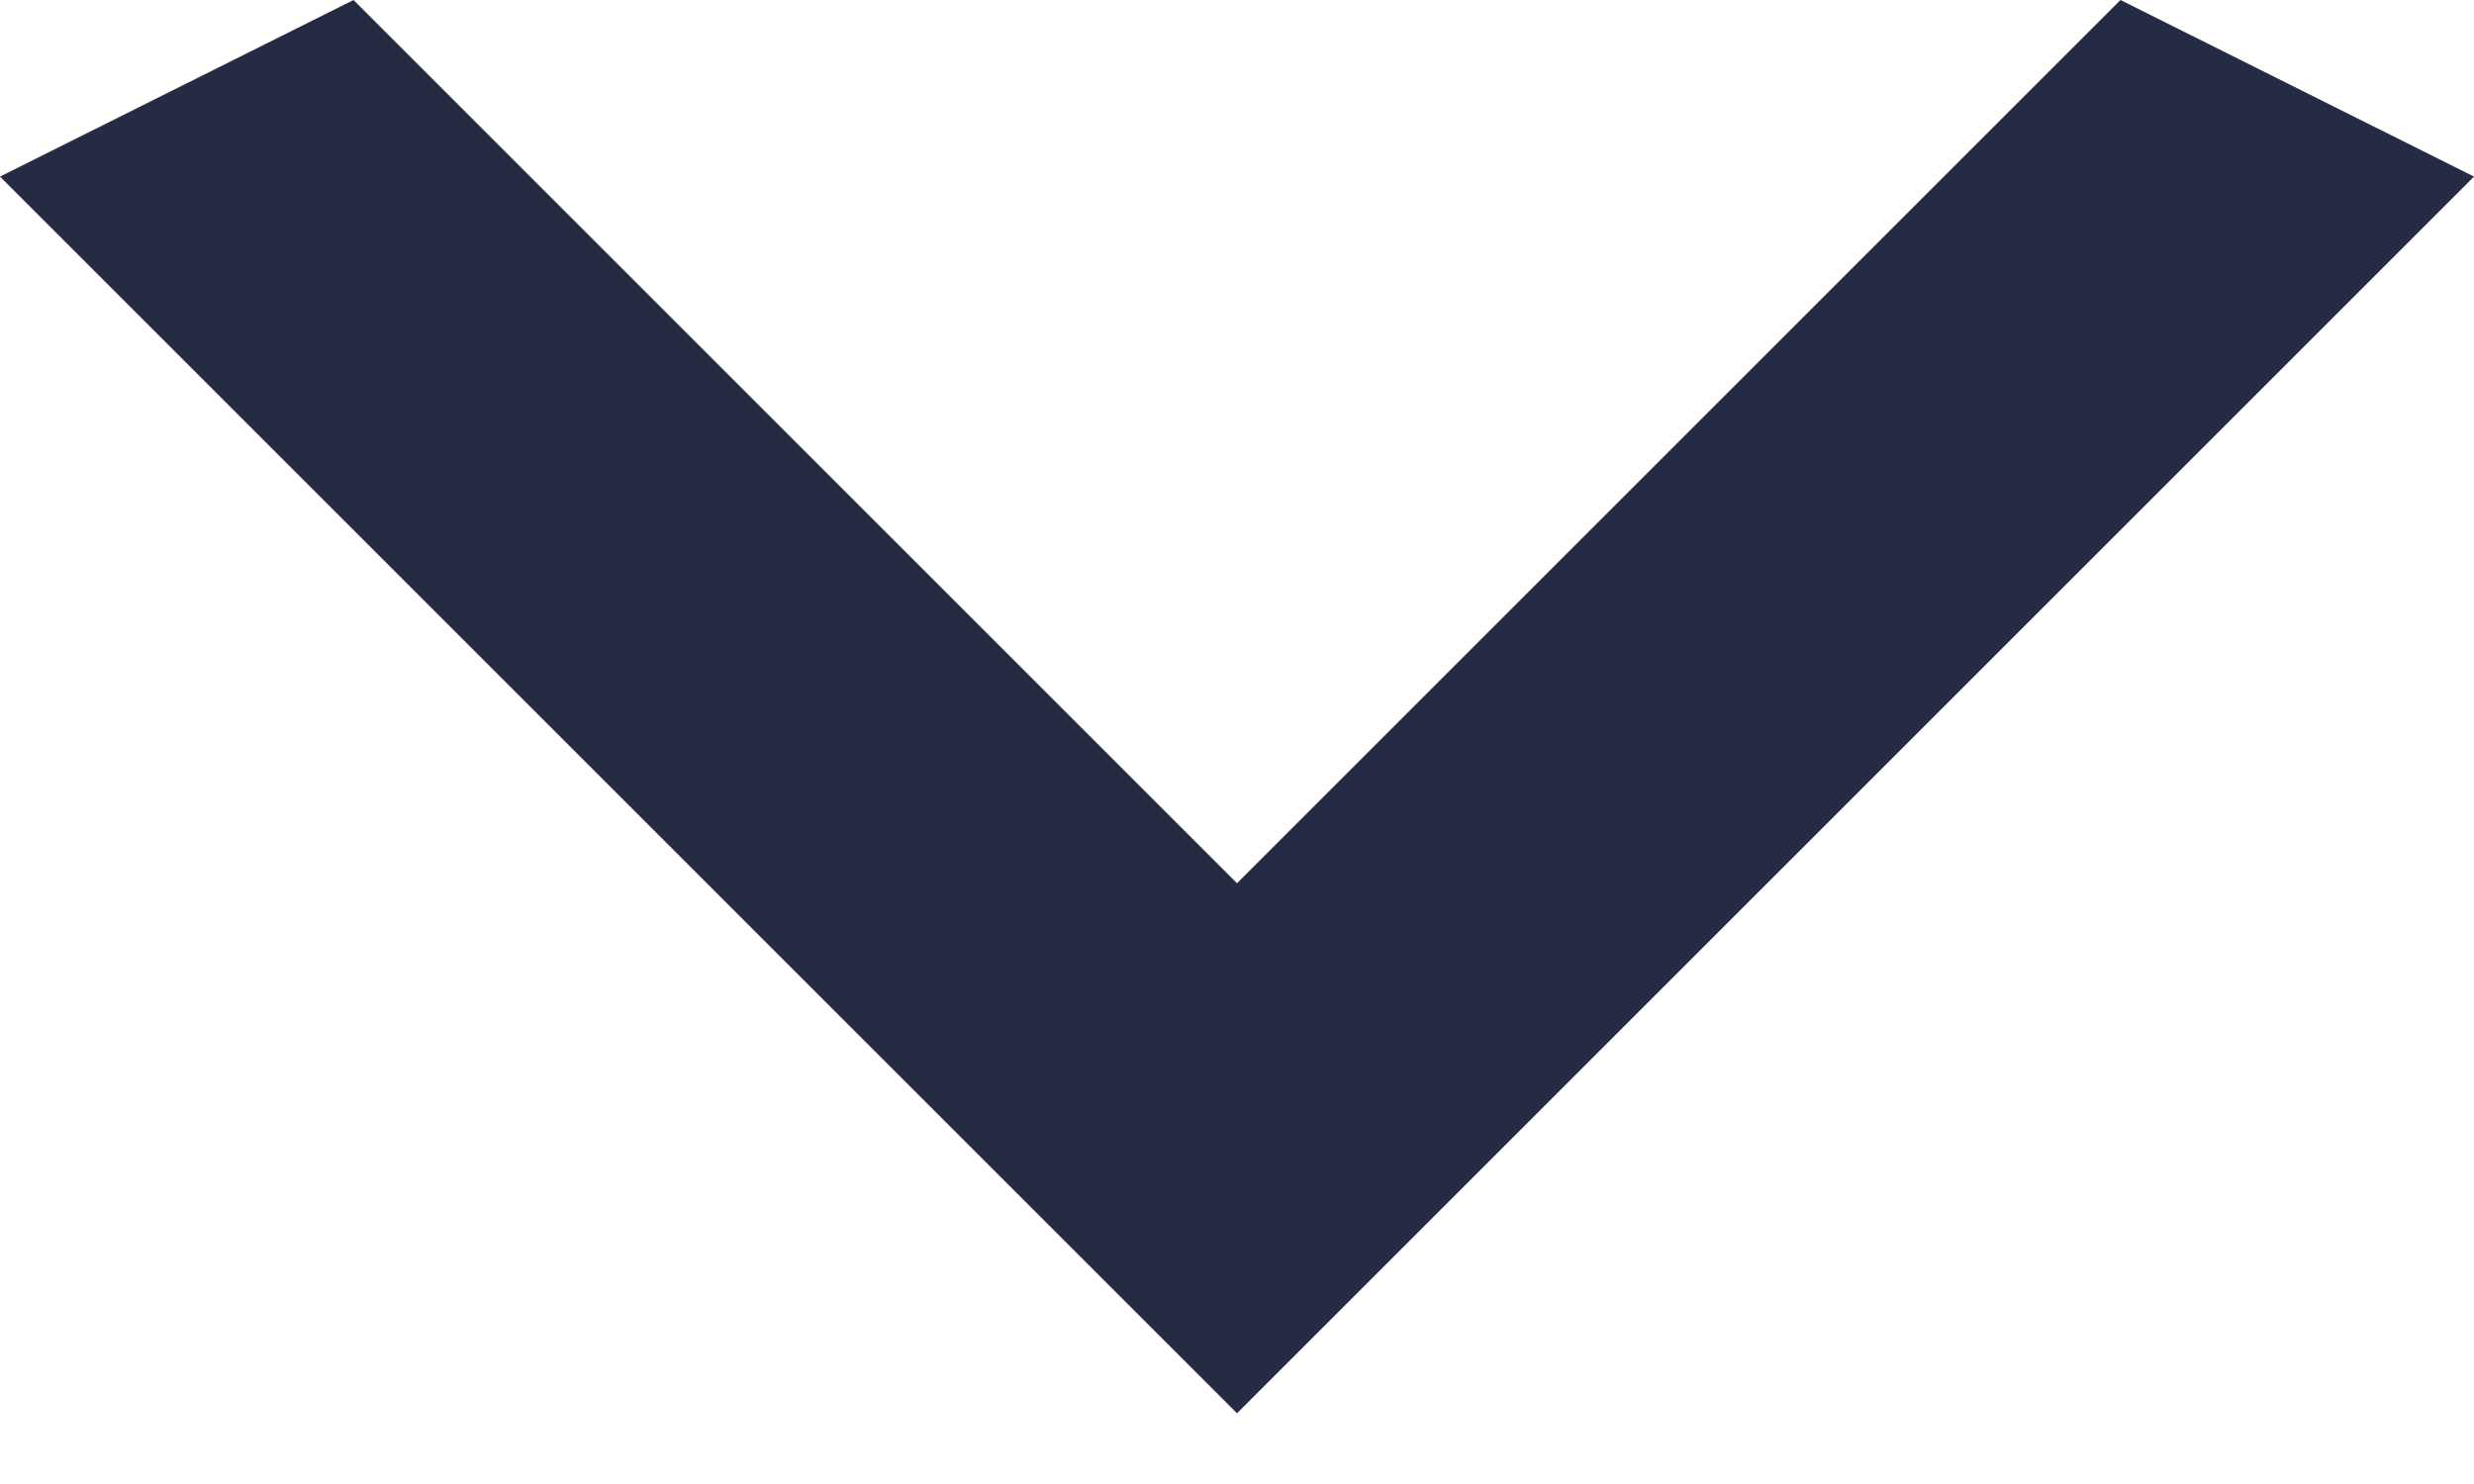
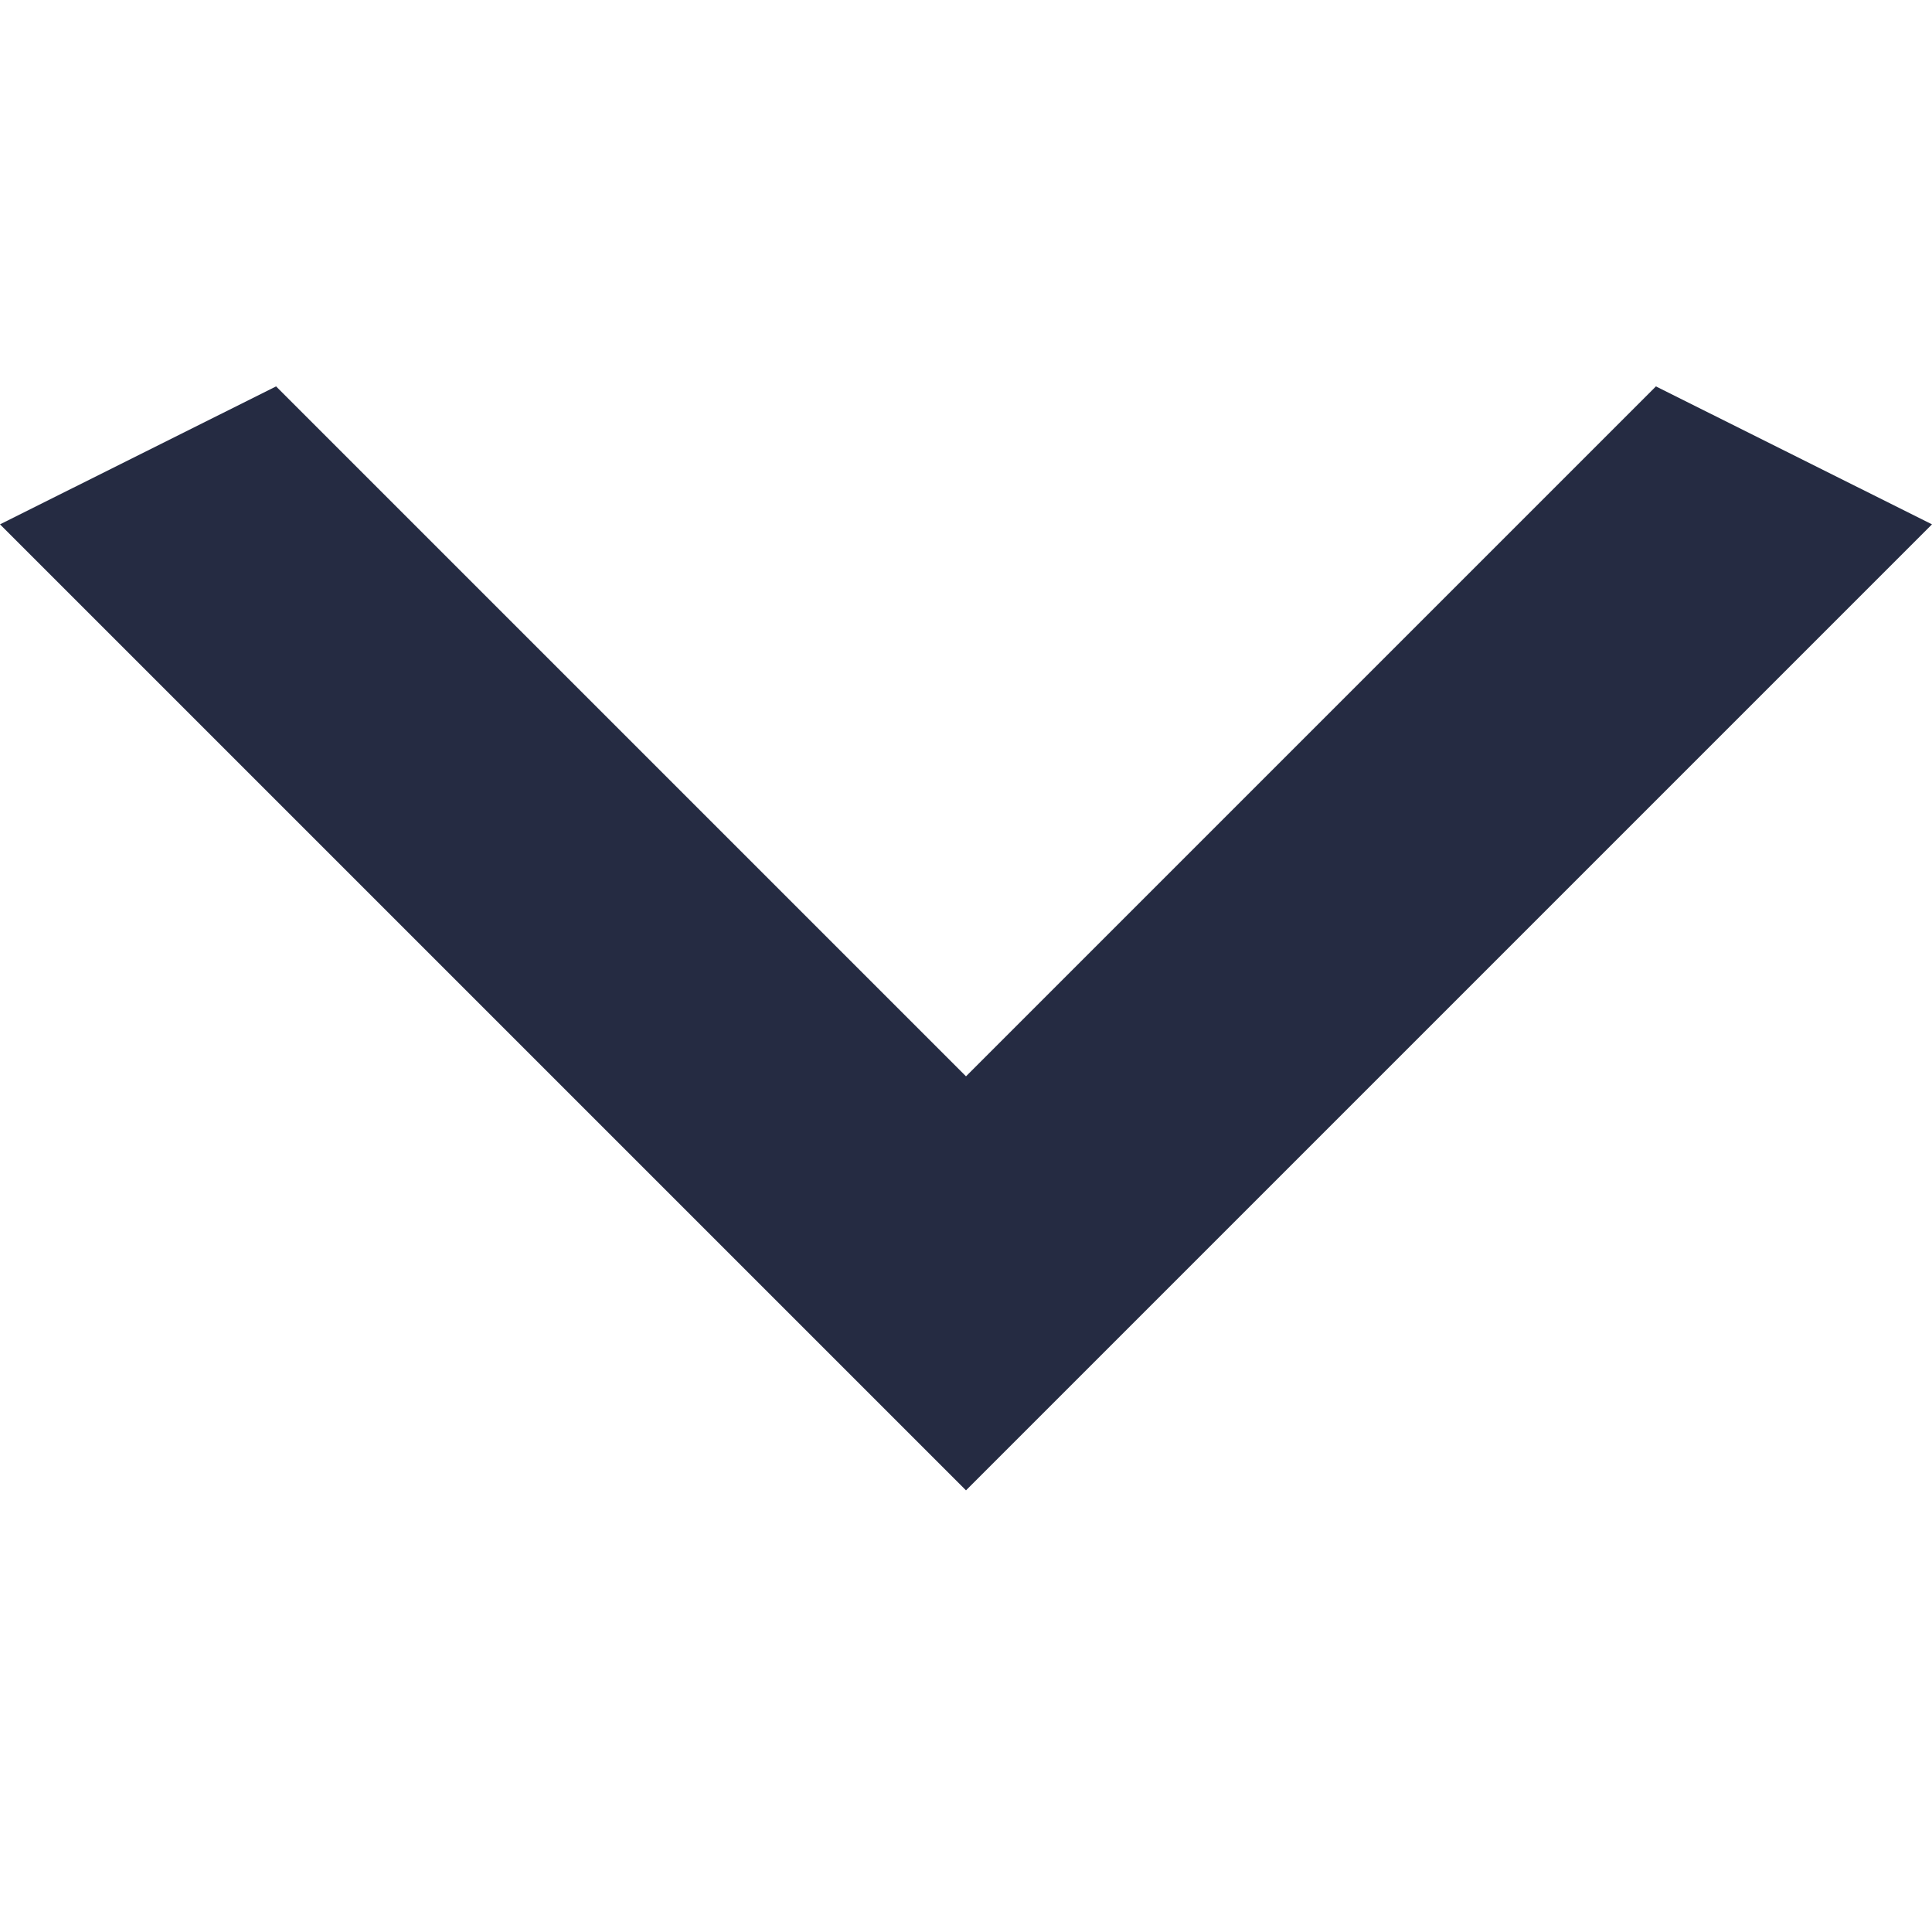
- <svg xmlns="http://www.w3.org/2000/svg" width="10" height="6" viewBox="0 0 10 6" fill="none">
+ <svg xmlns="http://www.w3.org/2000/svg" width="30" height="30" viewBox="0 0 10 6" fill="none">
  <path d="M1.429 -3.74669e-07L5 3.571L8.571 -6.24448e-08L10 0.714L5 5.714L-3.12224e-08 0.714L1.429 -3.74669e-07Z" fill="#252B42" />
</svg>
